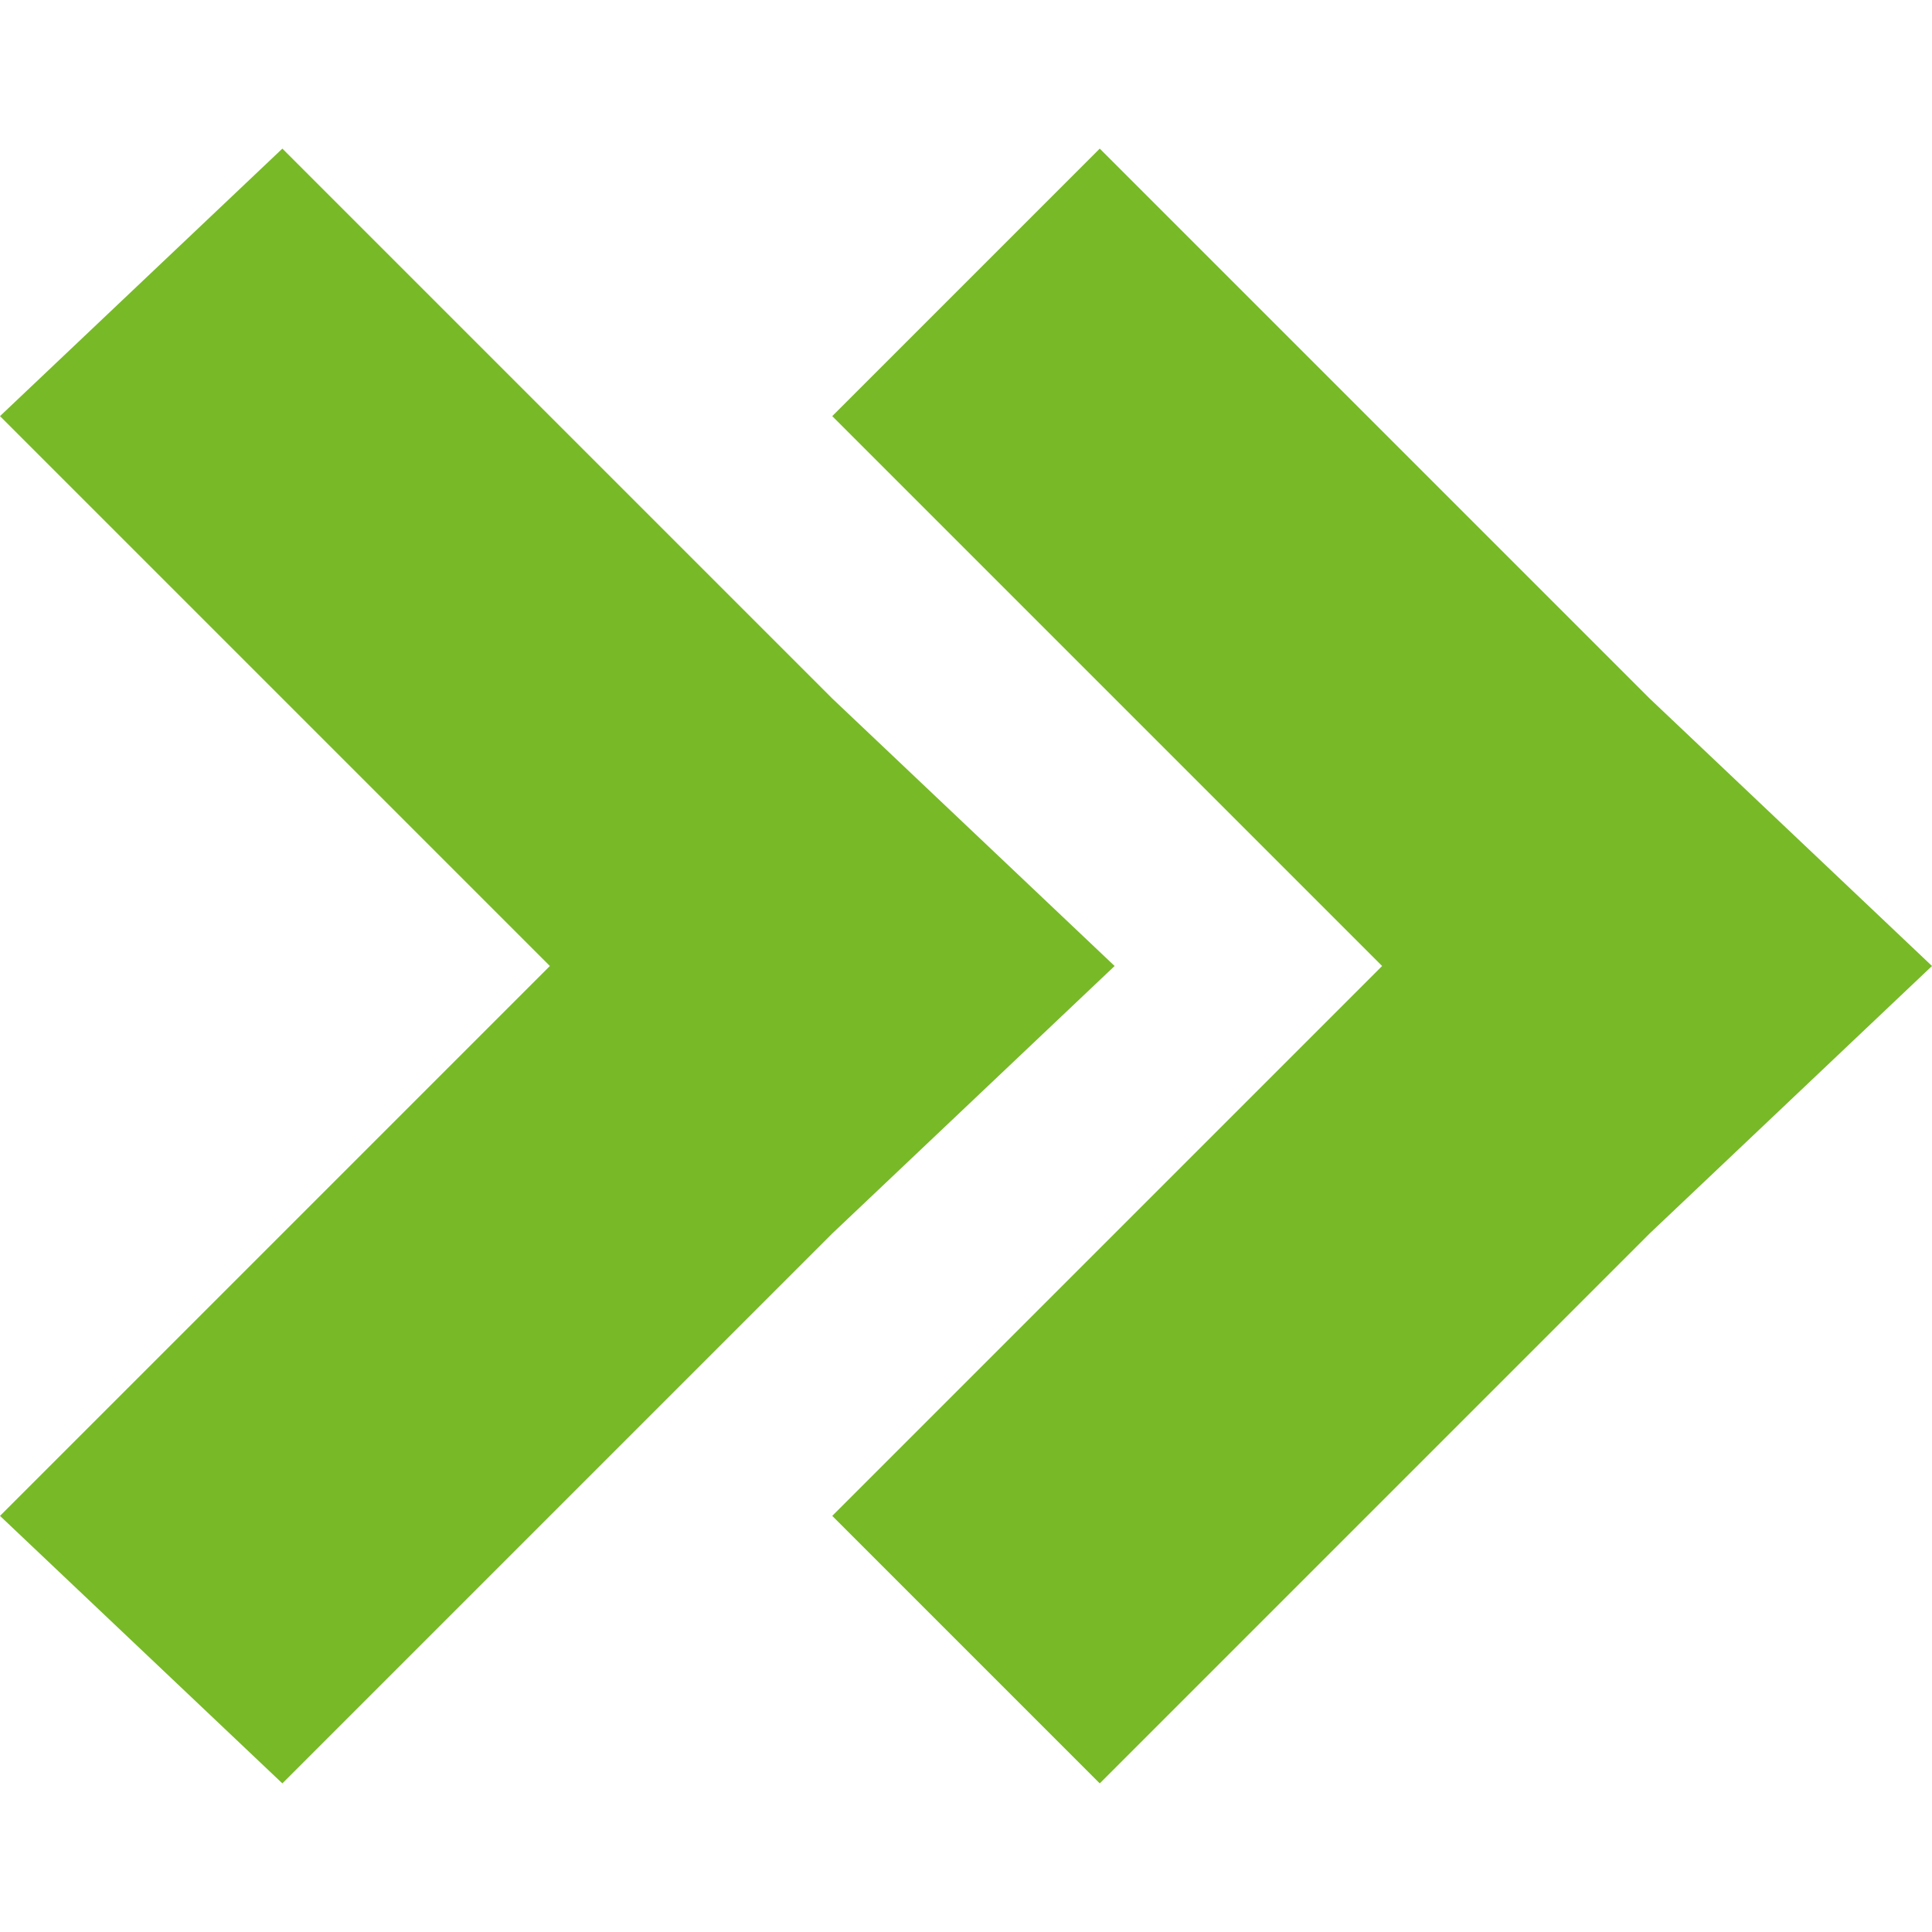
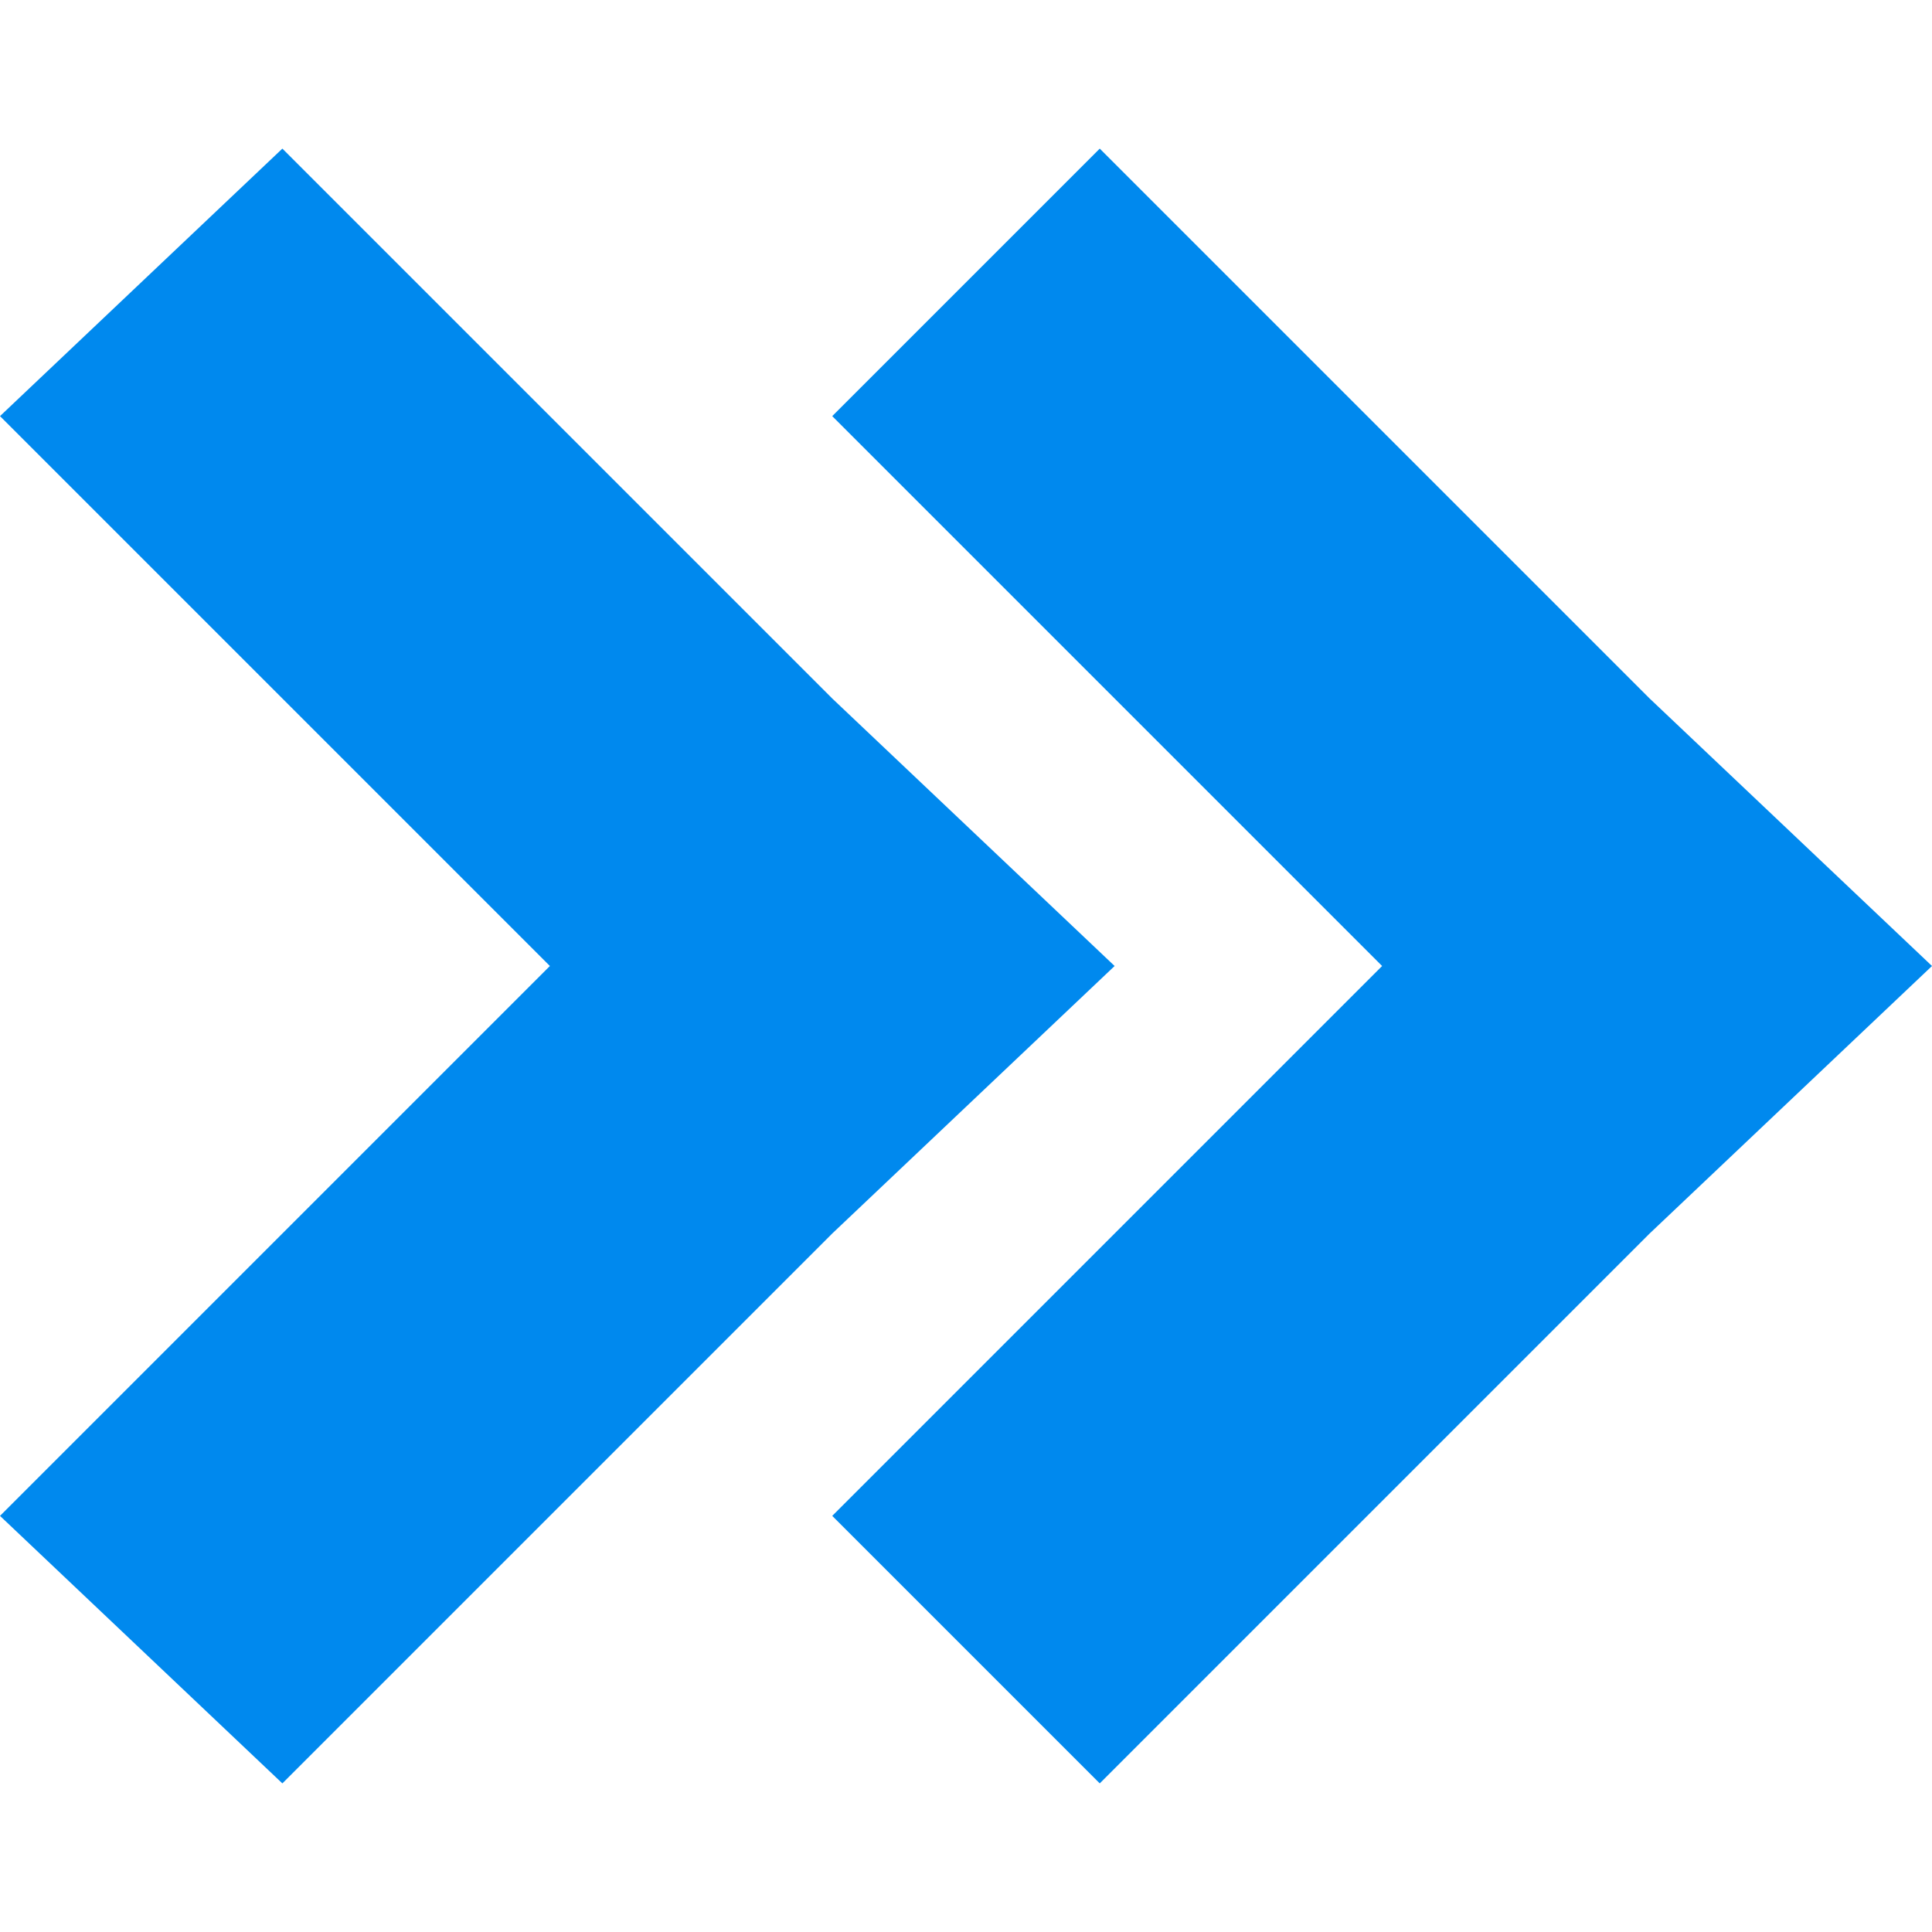
<svg xmlns="http://www.w3.org/2000/svg" width="13" height="13" viewBox="0 0 13 13">
-   <path fill="#78b928" d="M5.6,4.7l1.9,1.8l0,0l0,0L5.6,8.3h0L1.9,12L0,10.2l3.7-3.7L0,2.8L1.9,1L5.6,4.7L5.6,4.7z M5.6,10.2l3.7-3.7L5.6,2.8L7.4,1l3.7,3.7l0,0L13,6.5l0,0l0,0l-1.9,1.8l0,0L7.4,12L5.6,10.2z" />
+   <path fill="#0089EE" d="M5.6,4.7l1.9,1.8l0,0l0,0L5.6,8.3h0L1.9,12L0,10.2l3.7-3.7L0,2.8L1.9,1L5.6,4.7L5.6,4.7z M5.6,10.2l3.7-3.7L5.6,2.8L7.4,1l3.7,3.7l0,0L13,6.5l0,0l0,0l-1.9,1.8l0,0L7.4,12L5.6,10.2z" />
</svg>
